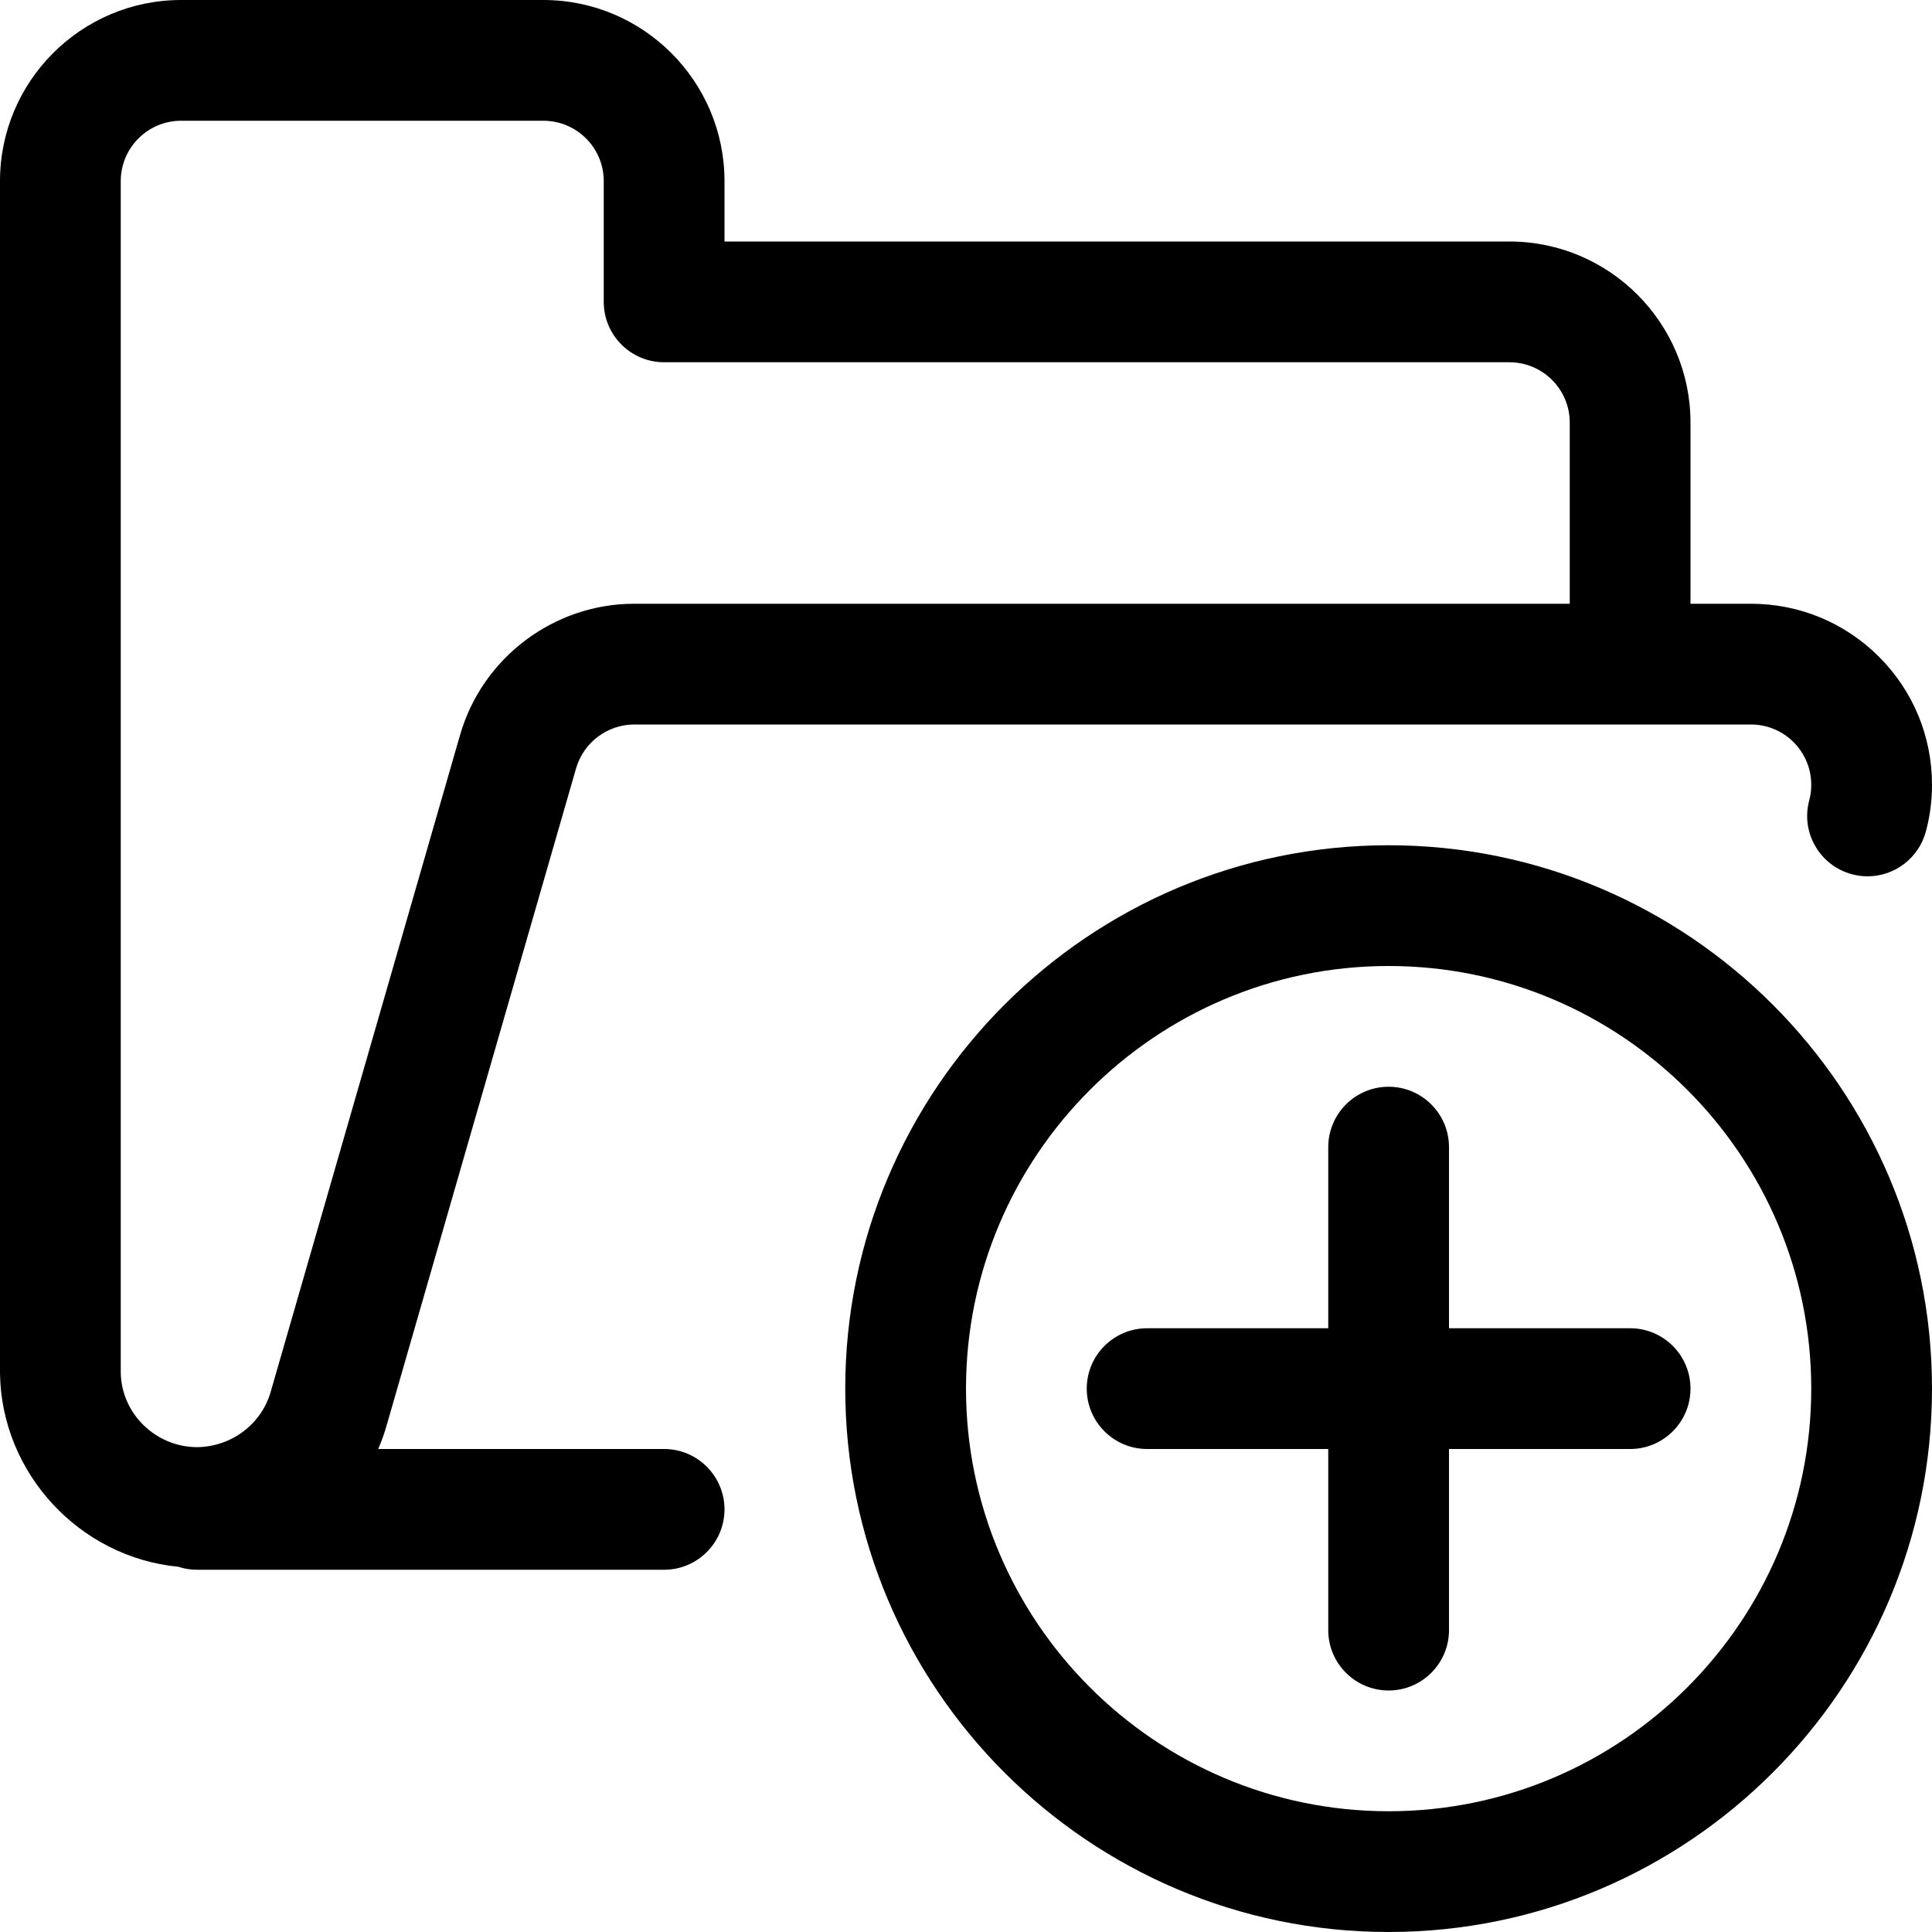
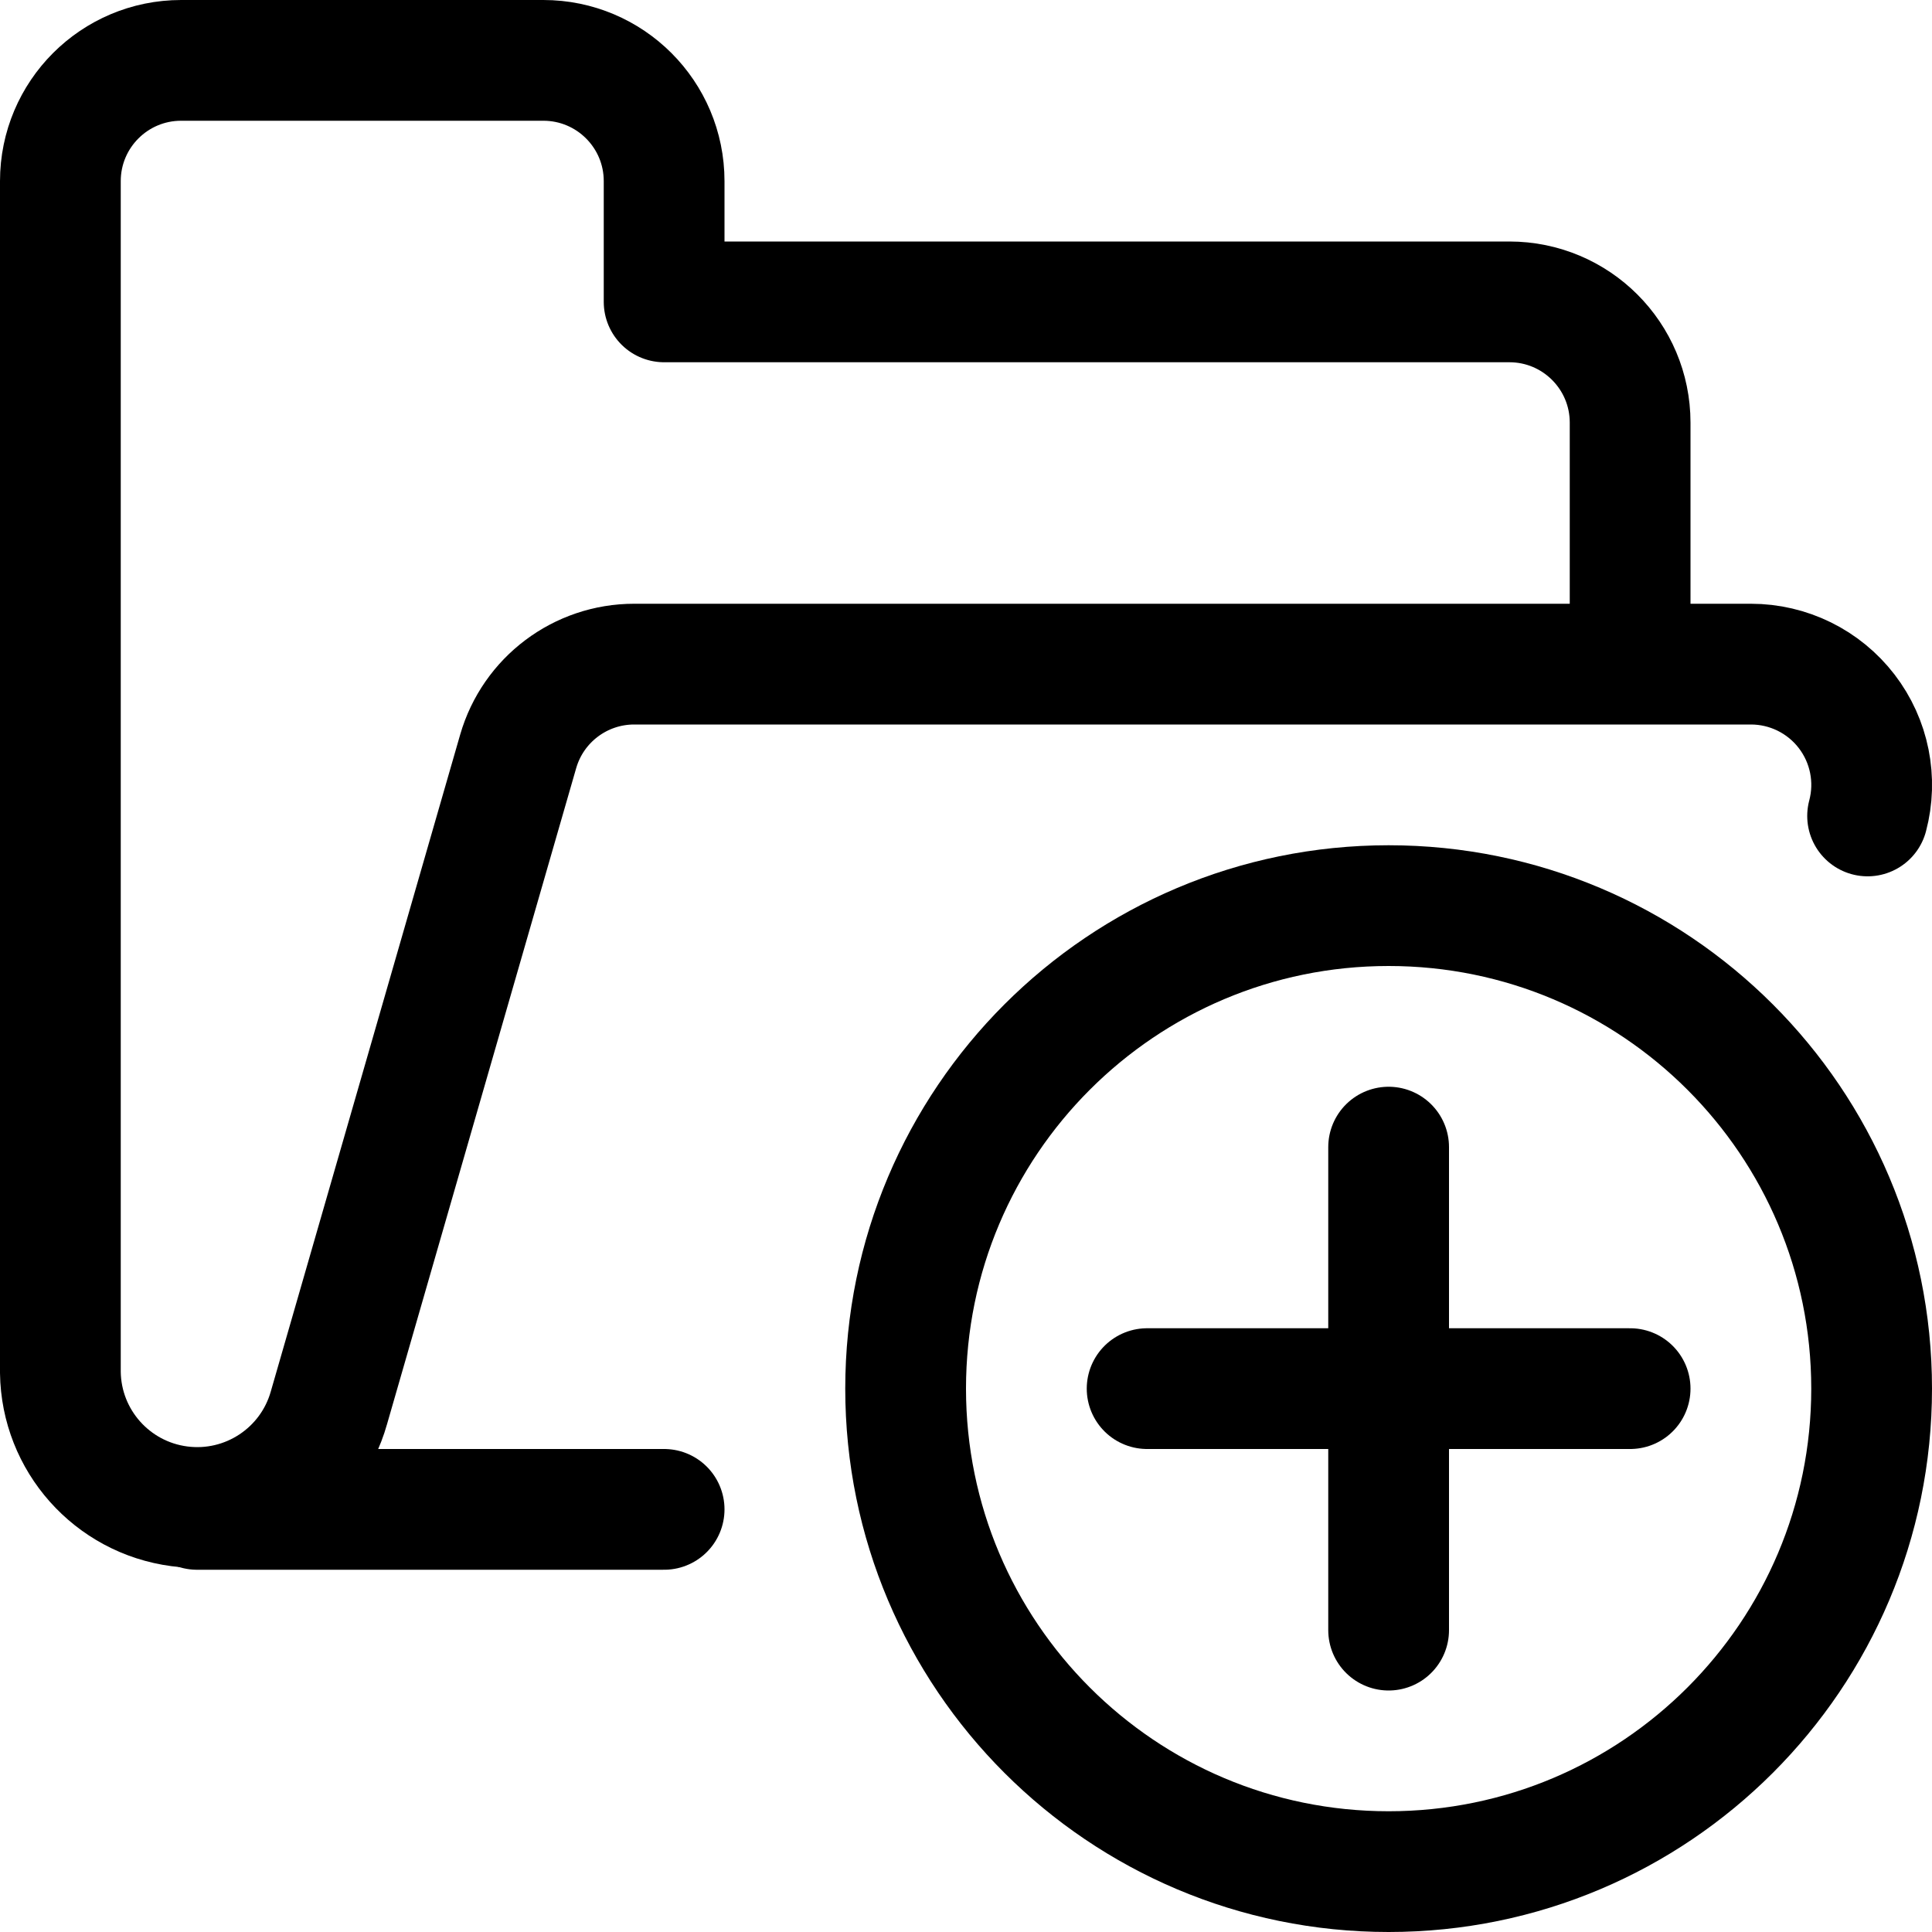
- <svg xmlns="http://www.w3.org/2000/svg" version="1.1" id="Layer_1" x="0px" y="0px" viewBox="0 0 24 24" style="enable-background:new 0 0 24 24;" xml:space="preserve">
-   <g>
-     <path d="M2.447,19.5c-0.079,0-0.156-0.012-0.231-0.037C0.986,19.345,0.017,18.3,0,17.06V2.25C0,1.009,1.009,0,2.25,0h4.5   C7.99,0,9,1.009,9,2.25V3h9.75C19.99,3,21,4.009,21,5.25V7.5h0.75c0.601,0,1.166,0.234,1.591,0.658C23.766,8.583,24,9.148,24,9.749   c0,0.195-0.025,0.391-0.076,0.58c-0.088,0.328-0.386,0.557-0.725,0.557c-0.065,0-0.131-0.009-0.194-0.026   c-0.193-0.052-0.355-0.176-0.455-0.349s-0.127-0.375-0.075-0.569C22.492,9.88,22.5,9.815,22.5,9.751c0-0.202-0.078-0.39-0.22-0.532   C22.139,9.078,21.95,9,21.75,9H7.879C7.546,9,7.25,9.223,7.157,9.542l-2.351,8.154C4.777,17.8,4.741,17.901,4.698,18H8.25   C8.663,18,9,18.336,9,18.75S8.663,19.5,8.25,19.5H2.447z M2.25,1.5C1.836,1.5,1.5,1.836,1.5,2.25v14.8   c0.007,0.509,0.433,0.927,0.95,0.927c0.431-0.006,0.801-0.29,0.914-0.692l2.352-8.158C5.993,8.169,6.881,7.5,7.878,7.5H19.5V5.25   c0-0.414-0.336-0.75-0.75-0.75H8.25C7.836,4.5,7.5,4.164,7.5,3.75v-1.5c0-0.414-0.336-0.75-0.75-0.75H2.25z" />
-     <path d="M17.25,24c-3.722,0-6.75-3.028-6.75-6.75s3.028-6.75,6.75-6.75S24,13.528,24,17.25S20.972,24,17.25,24z M17.25,12   C14.355,12,12,14.355,12,17.25s2.355,5.25,5.25,5.25s5.25-2.355,5.25-5.25S20.145,12,17.25,12z" />
-     <path d="M17.25,21c-0.414,0-0.75-0.336-0.75-0.75V18h-2.25c-0.414,0-0.75-0.336-0.75-0.75s0.336-0.75,0.75-0.75h2.25v-2.25   c0-0.414,0.336-0.75,0.75-0.75S18,13.836,18,14.25v2.25h2.25c0.414,0,0.75,0.336,0.75,0.75S20.663,18,20.25,18H18v2.25   C18,20.664,17.663,21,17.25,21z" />
-   </g>
+ <svg xmlns="http://www.w3.org/2000/svg" viewBox="0 0 24 24">
+   <defs>
+     <style>.a{fill:none;stroke:currentColor;stroke-linecap:round;stroke-linejoin:round;stroke-width:1.5px;}</style>
+   </defs>
+   <line class="a" x1="8.25" y1="18.75" x2="2.447" y2="18.75" />
+   <path class="a" d="M20.25,8.25v-3a1.5,1.5,0,0,0-1.5-1.5H8.25V2.25A1.5,1.5,0,0,0,6.75.75H2.25a1.5,1.5,0,0,0-1.5,1.5v14.8a1.7,1.7,0,0,0,3.336.438L6.437,9.334A1.5,1.5,0,0,1,7.879,8.25H21.75A1.5,1.5,0,0,1,23.2,10.136" />
+   <circle class="a" cx="17.25" cy="17.25" r="6" />
+   <line class="a" x1="17.25" y1="14.25" x2="17.25" y2="20.25" />
+   <line class="a" x1="14.25" y1="17.25" x2="20.25" y2="17.25" />
</svg>
